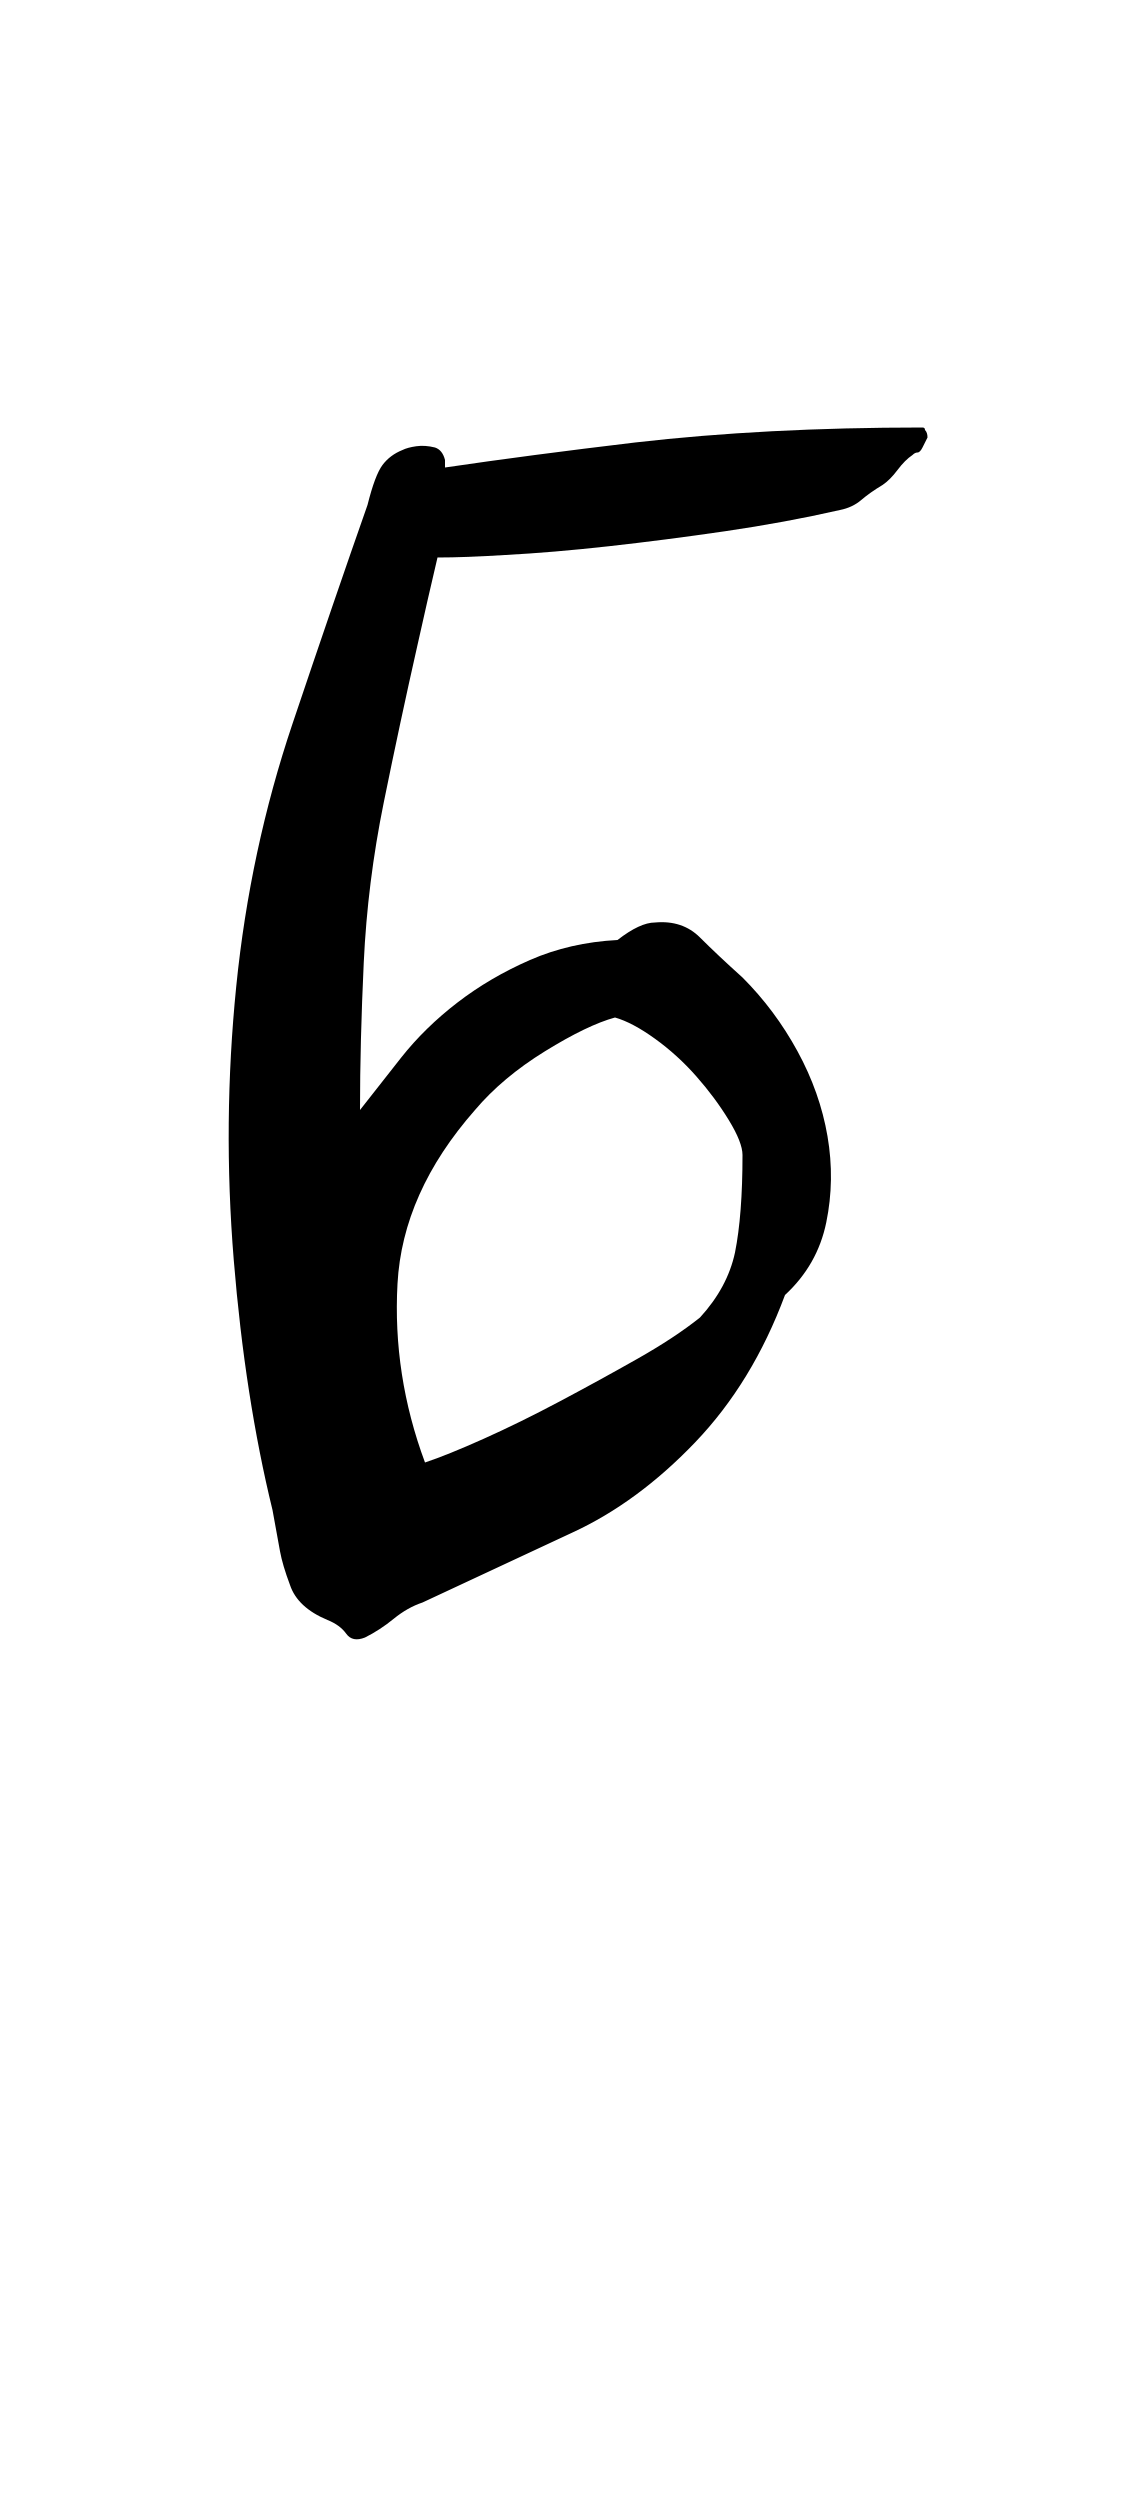
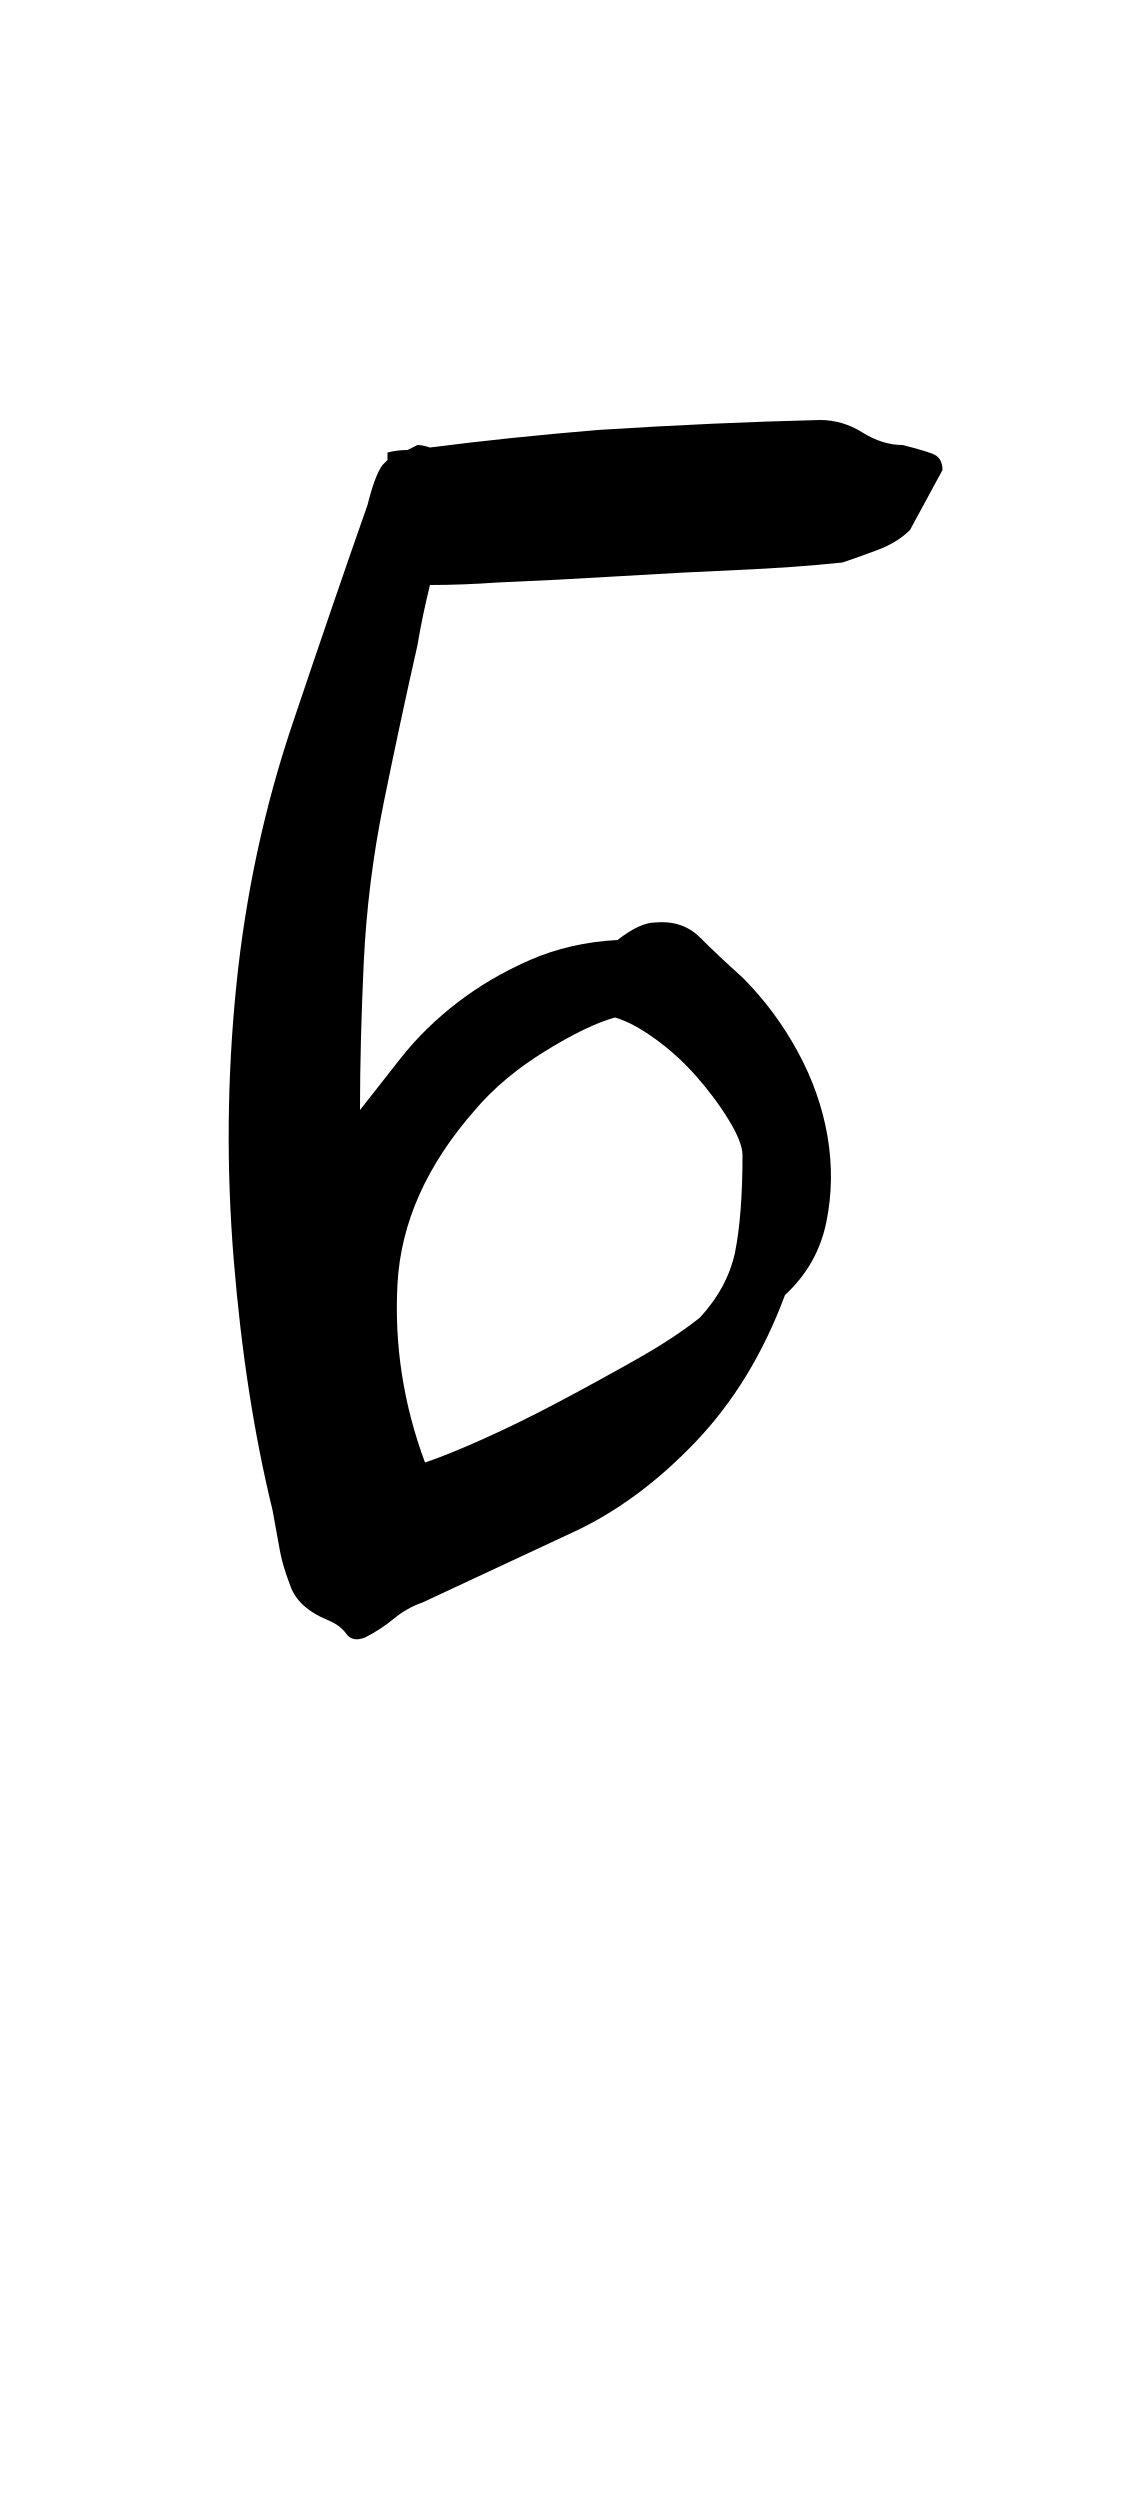
<svg xmlns="http://www.w3.org/2000/svg" viewBox="-50 -650 451 1000">
  <g transform="scale(1,-1)">
-     <path d="M204 473Q256 479 319 479Q320 479 320 478Q321 477 321 475Q320 473 319 471Q318 469 317.0 469.0Q316 469 315 468Q312 466 309.0 462.0Q306 458 303 456Q298 453 294.5 450.0Q291 447 286 446Q264 441 240.0 437.5Q216 434 193.5 431.5Q171 429 152 428Q136 427 125 427Q121 410 117 392Q110 361 103.5 329.0Q97 297 95.5 265.0Q94 233 94 206Q101 215 110.5 227.0Q120 239 133.0 249.0Q146 259 162.0 266.0Q178 273 197 274Q206 281 212 281Q223 282 230.0 275.0Q237 268 247 259Q260 246 269.0 229.5Q278 213 281.0 195.5Q284 178 280.5 161.0Q277 144 264 132Q251 97 228.0 73.0Q205 49 179 37L119 9Q113 7 107.5 2.5Q102 -2 96 -5Q91 -7 88.5 -3.5Q86 0 81 2Q69 7 66 16Q63 24 62.0 29.5Q61 35 59 46Q48 91 43.5 146.0Q39 201 44.5 255.5Q50 310 67.0 360.5Q84 411 97 448Q100 460 103.0 464.0Q106 468 111 470Q113 471 116.5 471.5Q120 472 124 471Q127 470 128 466Q128 465 128 463Q162 468 204 473ZM244 149Q247 164 247 188Q247 193 241.5 202.0Q236 211 228.5 219.5Q221 228 212.0 234.5Q203 241 196 243Q185 240 168.0 229.5Q151 219 140 206Q111 173 109.0 136.5Q107 100 120 65Q129 68 143.5 74.5Q158 81 174.0 89.5Q190 98 205.0 106.5Q220 115 230 123Q241 135 244 149Z" />
+     <path d="M295 477Q303 472 311 472Q319 470 323.0 468.5Q327 467 327 462L314 438Q309 433 301.0 430.0Q293 427 287 425Q268 423 245.0 422.0Q222 421 197.5 419.5Q173 418 149 417Q135 416 122 416Q119 404 117 392Q110 361 103.5 329.0Q97 297 95.5 265.0Q94 233 94 206Q101 215 110.5 227.0Q120 239 133.0 249.0Q146 259 162.0 266.0Q178 273 197 274Q206 281 212 281Q223 282 230.0 275.0Q237 268 247 259Q260 246 269.0 229.5Q278 213 281.0 195.5Q284 178 280.5 161.0Q277 144 264 132Q251 97 228.0 73.0Q205 49 179 37L119 9Q113 7 107.5 2.5Q102 -2 96 -5Q91 -7 88.5 -3.5Q86 0 81 2Q69 7 66 16Q63 24 62.0 29.5Q61 35 59 46Q48 91 43.5 146.0Q39 201 44.5 255.5Q50 310 67.0 360.5Q84 411 97 448Q100 460 103 464Q104 465 105 466V469Q109 470 113 470Q115 471 117 472Q119 472 122 471Q153 475 189 478Q236 481 278 482Q287 482 295 477ZM244 149Q247 164 247 188Q247 193 241.5 202.0Q236 211 228.5 219.5Q221 228 212.0 234.5Q203 241 196 243Q185 240 168.0 229.5Q151 219 140 206Q111 173 109.0 136.5Q107 100 120 65Q129 68 143.5 74.5Q158 81 174.0 89.5Q190 98 205.0 106.5Q220 115 230 123Q241 135 244 149Z" />
  </g>
</svg>
